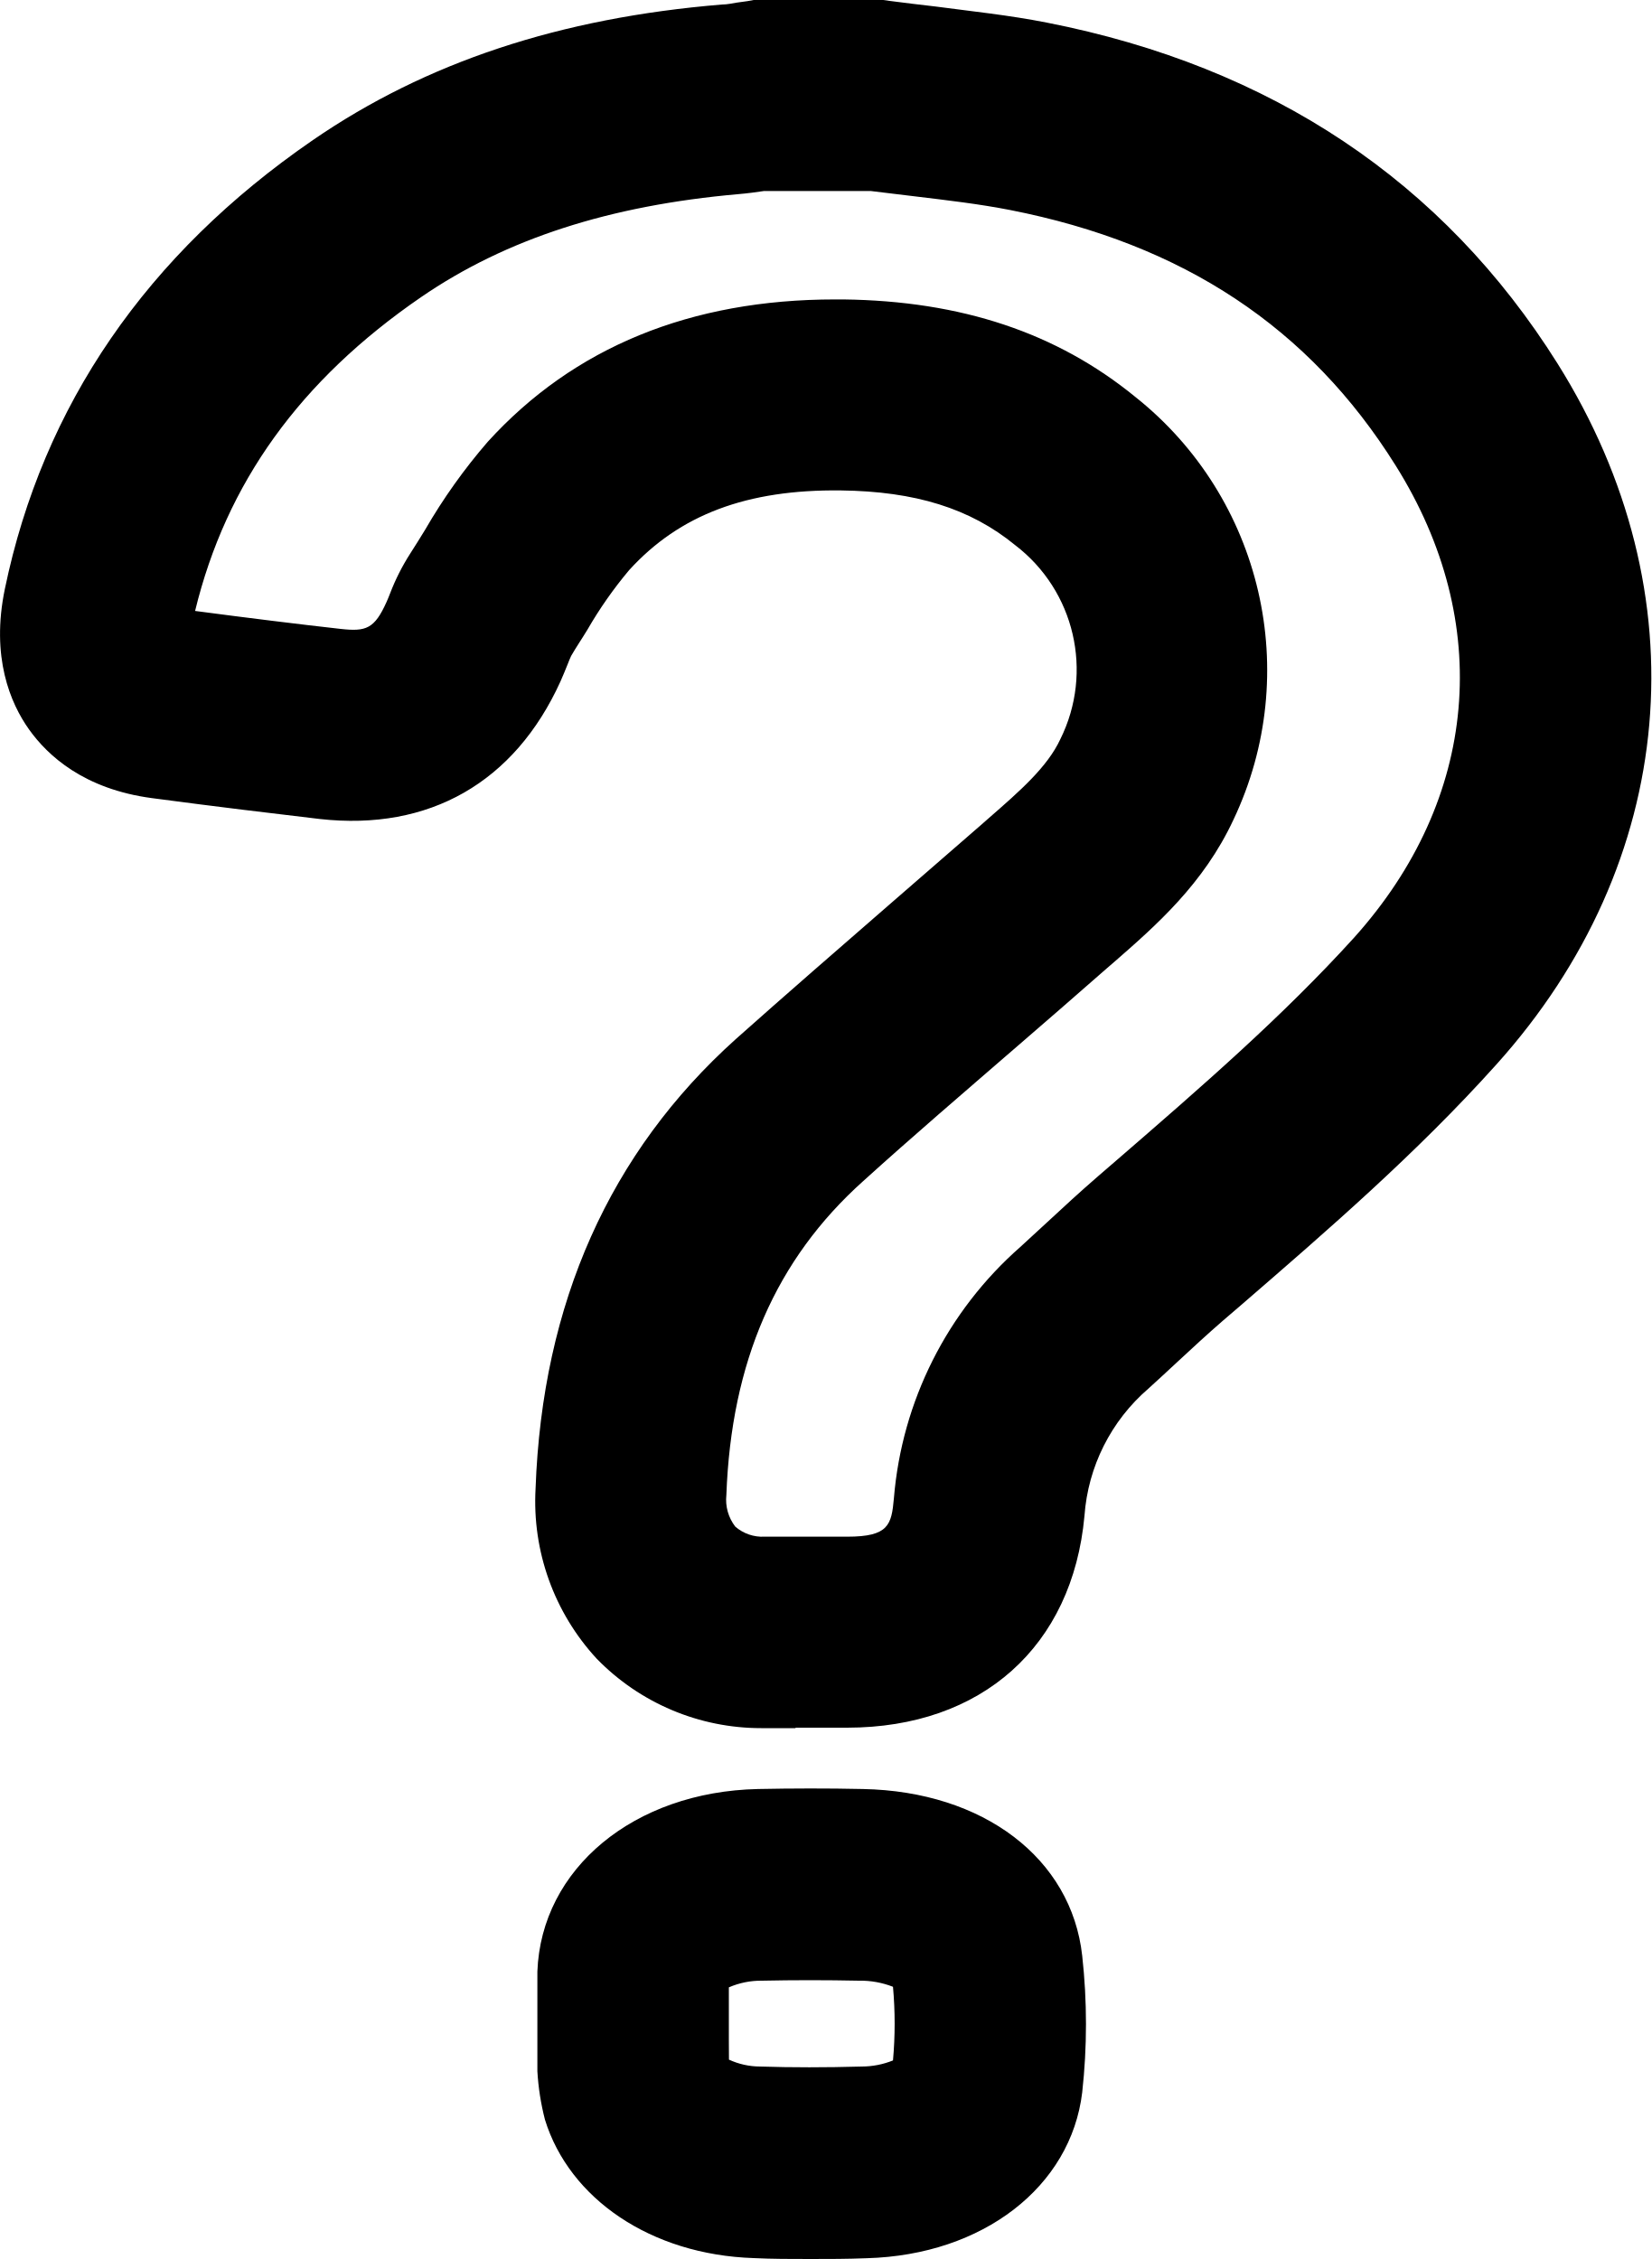
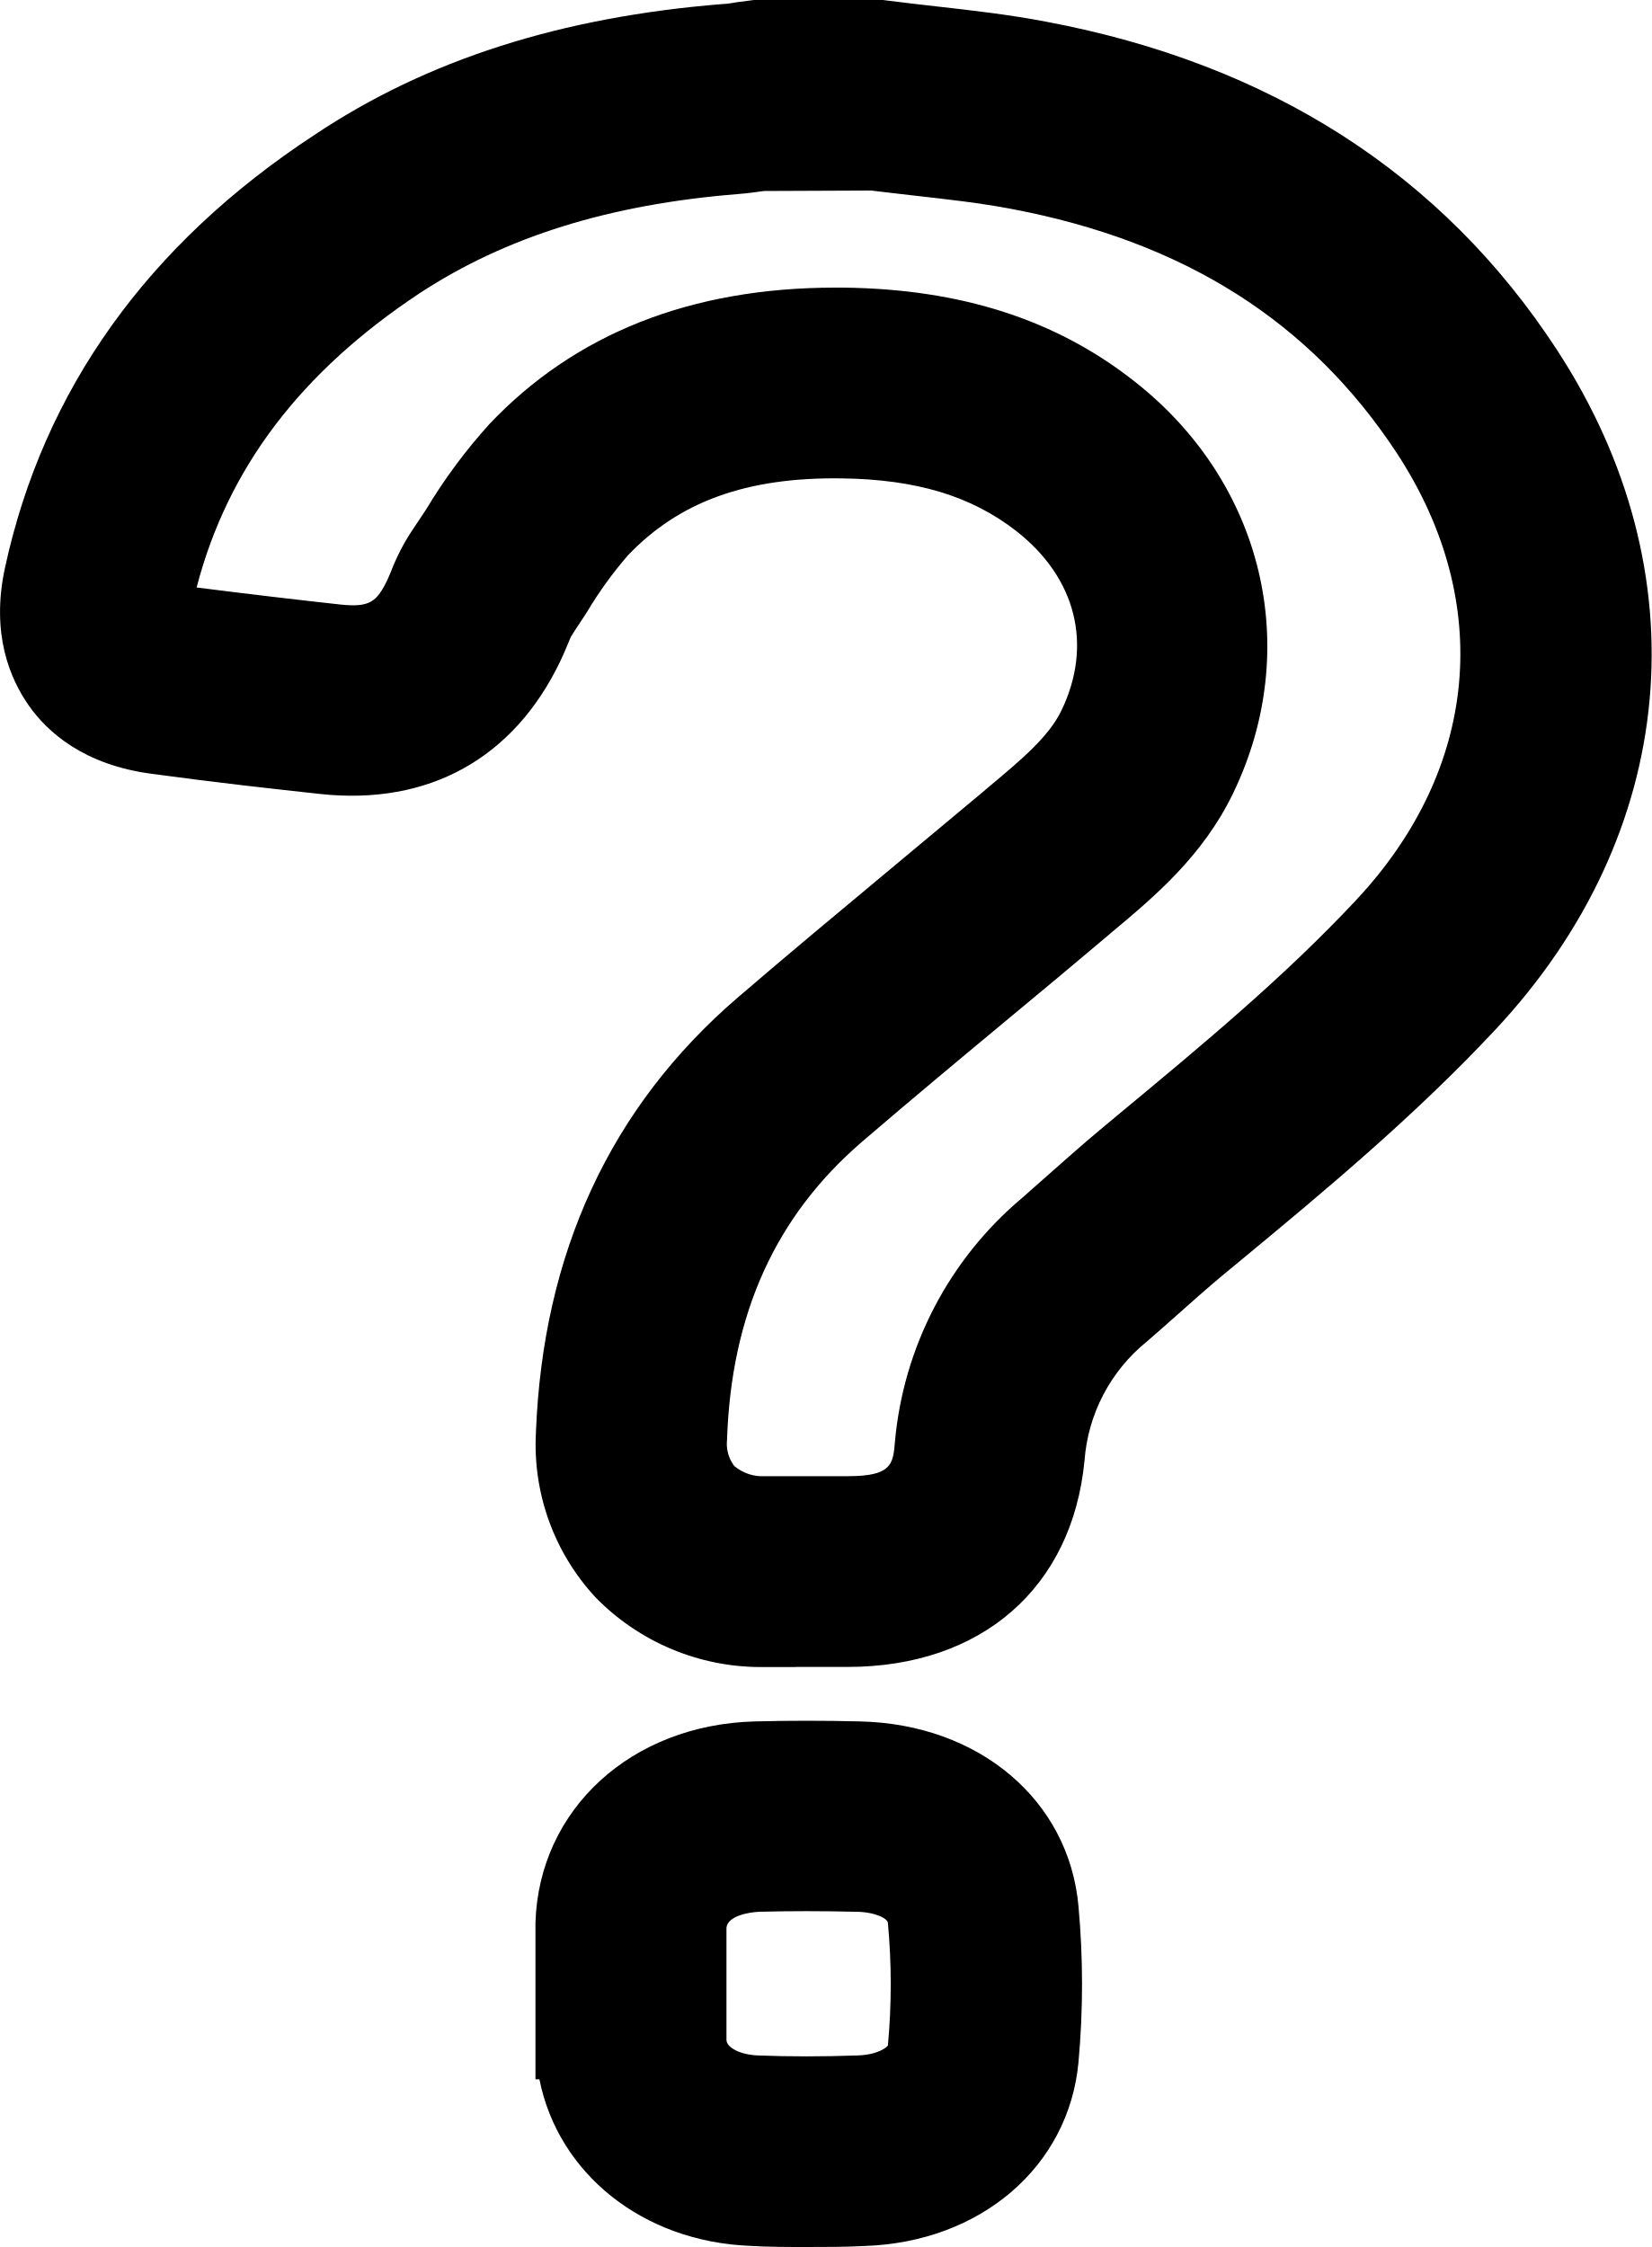
- <svg xmlns="http://www.w3.org/2000/svg" id="Layer_1" data-name="Layer 1" viewBox="0 0 146.18 200">
-   <path d="M70.45,153q-1.53,0-3.06,0a20.29,20.29,0,0,1-14.57-6.15,20.52,20.52,0,0,1-5.41-15.06C48,115.36,54,102,65.13,92c4.49-4,9.1-8,13.55-11.87q4.09-3.54,8.16-7.09l.67-.59c2.8-2.44,5.21-4.55,6.35-7a13.86,13.86,0,0,0-4-17.19C85.88,45,81,43.5,74.44,43.42c-8.31-.1-14.28,2.14-18.75,7.06A36.7,36.7,0,0,0,52,55.75c-.47.78-1,1.55-1.44,2.32-.08.15-.21.49-.31.74-.2.51-.41,1-.64,1.53C45.55,69.27,38,73.59,28.31,72.51,24,72,19.23,71.43,13.44,70.66c-6-.8-9.21-3.75-10.87-6.08S-.82,58.16.43,52.14C3.8,35.88,13,22.51,27.7,12.4c10-6.88,21.87-10.82,36.22-12,.44,0,.87-.1,1.31-.17l.94-.13L66.72,0H78.19l.56.08c1.36.18,2.73.34,4.1.5C86,1,89.32,1.34,92.66,2c19.89,3.9,35.1,14.06,45.22,30.19,12.77,20.36,10.69,44.15-5.43,62.07-7.06,7.86-14.95,14.68-22.58,21.28l-1.62,1.39c-1.35,1.17-2.67,2.39-4.06,3.68-.84.78-1.68,1.56-2.53,2.33A16.42,16.42,0,0,0,96,134.21c-1.06,11.55-9.09,18.74-21,18.75h-4.6ZM73.93,26.51h.72c10.45.13,18.9,2.95,25.85,8.63a30.89,30.89,0,0,1,8.69,37.43c-2.65,5.69-6.85,9.36-10.56,12.6l-.65.56q-4.1,3.6-8.23,7.16c-4.4,3.81-9,7.75-13.34,11.68-7.72,6.92-11.68,16-12.11,27.79a3.89,3.89,0,0,0,.79,2.8,3.66,3.66,0,0,0,2.59.89c1.71,0,3.43,0,5.14,0H75c3.67,0,3.92-1.05,4.13-3.4A33.24,33.24,0,0,1,90.32,110.4l2.38-2.19c1.44-1.34,2.93-2.71,4.49-4.06l1.62-1.4C106.38,96.2,113.53,90,119.88,83c11-12.25,12.39-27.87,3.67-41.78C115.91,29,104.74,21.6,89.4,18.59c-2.71-.53-5.54-.86-8.53-1.22l-3.8-.46-9.43,0c-.68.1-1.45.21-2.3.28-11.34,1-20.53,3.94-28.07,9.12-10.7,7.35-17.25,16.45-20,27.78,4.93.65,9.06,1.16,12.88,1.59,2.26.25,3,0,4.08-2.41.11-.24.2-.48.3-.73A19.48,19.48,0,0,1,36.32,49c.45-.69.88-1.4,1.32-2.11a50.46,50.46,0,0,1,5.54-7.78C50.79,30.74,61.13,26.51,73.93,26.51ZM50.54,58.14h0ZM15.23,53.81Z" />
-   <path d="M71.72,200c-1.7,0-3.36,0-5-.08-9.11-.3-16.32-5.26-18.48-12.26a22.35,22.35,0,0,1-.67-4.28c0-.36,0-1.56,0-2.94v-1.26c0-.42,0-.85,0-1.27,0-1.07,0-2.17,0-3.36.34-9.12,8.56-15.92,19.52-16.16,3-.06,6.16-.07,9.31,0,10.66.21,18.45,6.14,19.4,14.76a55,55,0,0,1,0,12.1c-1,8.35-8.78,14.39-19.06,14.68C75,200,73.34,200,71.72,200Zm-7.19-17.65a6.61,6.61,0,0,0,2.76.61c2.83.09,5.77.09,9,0a7.42,7.42,0,0,0,2.76-.54,36.41,36.41,0,0,0,0-6.52,7.86,7.86,0,0,0-3-.54c-2.92-.06-5.81-.06-8.6,0a7.14,7.14,0,0,0-2.93.59v3.23c0,.5,0,1,0,1.51S64.52,181.83,64.53,182.35Z" />
+ <svg xmlns="http://www.w3.org/2000/svg" id="Layer_1" data-name="Layer 1" viewBox="0 0 147 200">
+   <path d="M70.85,148.38c-1,0-2,0-3.08,0A20.57,20.57,0,0,1,53,142.17a20,20,0,0,1-5.3-14.64c.61-16,6.64-29,17.94-38.72,4.51-3.88,9.14-7.73,13.62-11.46q4.11-3.42,8.21-6.85l.67-.57c2.8-2.34,5.21-4.37,6.32-6.66,2.83-5.84,1.34-11.83-4-16-4-3.12-8.91-4.61-15.56-4.69-8.46-.12-14.46,2.08-19,6.84a35,35,0,0,0-3.65,5.05c-.47.74-1,1.49-1.44,2.22-.07.14-.19.44-.28.66-.21.51-.42,1-.66,1.5C45.73,67.5,38.15,71.71,28.5,70.67c-4.39-.48-9.14-1-14.95-1.79-6.09-.78-9.36-3.75-11-6.1S-.83,56.43.44,50.55C3.86,34.74,13.12,21.75,28,12,38,5.32,49.92,1.52,64.3.36c.45,0,.89-.11,1.34-.17l.93-.12L67.1,0H78.6l.54.07c1.38.18,2.75.33,4.13.49,3.19.36,6.49.73,9.84,1.37,20,3.76,35.26,13.58,45.45,29.18,13,19.89,10.87,43.1-5.49,60.57-7.11,7.6-15,14.19-22.72,20.57l-1.62,1.34c-1.35,1.13-2.67,2.3-4.07,3.55-.85.75-1.7,1.51-2.56,2.25A15.06,15.06,0,0,0,96.53,130c-1.09,11.32-9.16,18.36-21.07,18.37H70.85ZM74.34,25.6h.72c10.44.12,18.91,2.84,25.87,8.31,11.53,9,15.07,23.8,8.81,36.73-2.7,5.56-6.94,9.12-10.69,12.26l-.65.55q-4.12,3.48-8.28,6.92c-4.43,3.68-9,7.48-13.41,11.27-7.68,6.62-11.63,15.3-12,26.53a3.23,3.23,0,0,0,.65,2.32,3.89,3.89,0,0,0,2.74.9c1.75,0,3.49,0,5.24,0h2.15c3.87,0,4-1.08,4.16-3a32.1,32.1,0,0,1,11.33-21.77l2.41-2.13c1.45-1.28,2.94-2.61,4.5-3.91l1.63-1.36c7.61-6.31,14.8-12.28,21.18-19.1,10.92-11.67,12.29-26.52,3.66-39.74C116.65,28.62,105.41,21.5,90,18.59c-2.74-.52-5.59-.84-8.61-1.18-1.28-.15-2.56-.29-3.84-.45L68,17c-.76.11-1.52.21-2.29.27C54.22,18.19,45,21.08,37.35,26.1c-10.57,7-17.08,15.55-19.85,26.19,4.89.62,9,1.1,12.82,1.52,2.59.27,3.22-.23,4.19-2.26.1-.22.2-.45.29-.68a19,19,0,0,1,1.8-3.53c.45-.67.89-1.35,1.33-2a48.46,48.46,0,0,1,5.6-7.56C51.17,29.69,61.53,25.6,74.34,25.6ZM15.22,52Z" />
+   <path d="M71.85,200c-1.74,0-3.44,0-5.08-.1-9.6-.38-17.09-6.46-18.76-14.83h-.35v-3.42c0-1.21,0-2.37,0-3.48,0-.15,0-.3,0-.44v-1.14c0-.52,0-1.05,0-1.57,0-1.25,0-2.55,0-3.91.32-10.08,8.53-17.6,19.52-17.89,3-.08,6.18-.08,9.4,0,10.57.25,18.55,7,19.41,16.42a76.37,76.37,0,0,1,0,13.94c-.87,9.26-8.7,16-19.06,16.33C75.19,200,73.5,200,71.85,200Zm-7.19-28.42v5c0,.59,0,1.18,0,1.78,0,1.13,0,2.21,0,3.19,0,.72,1.26,1.34,2.8,1.4,2.77.11,5.76.11,8.87,0,1.88-.06,2.64-.77,2.7-.89a59.25,59.25,0,0,0,0-10.9c0-.39-1.16-1-2.9-1-2.92-.07-5.8-.07-8.53,0C66.64,170.2,64.77,170.53,64.66,171.58Z" />
</svg>
